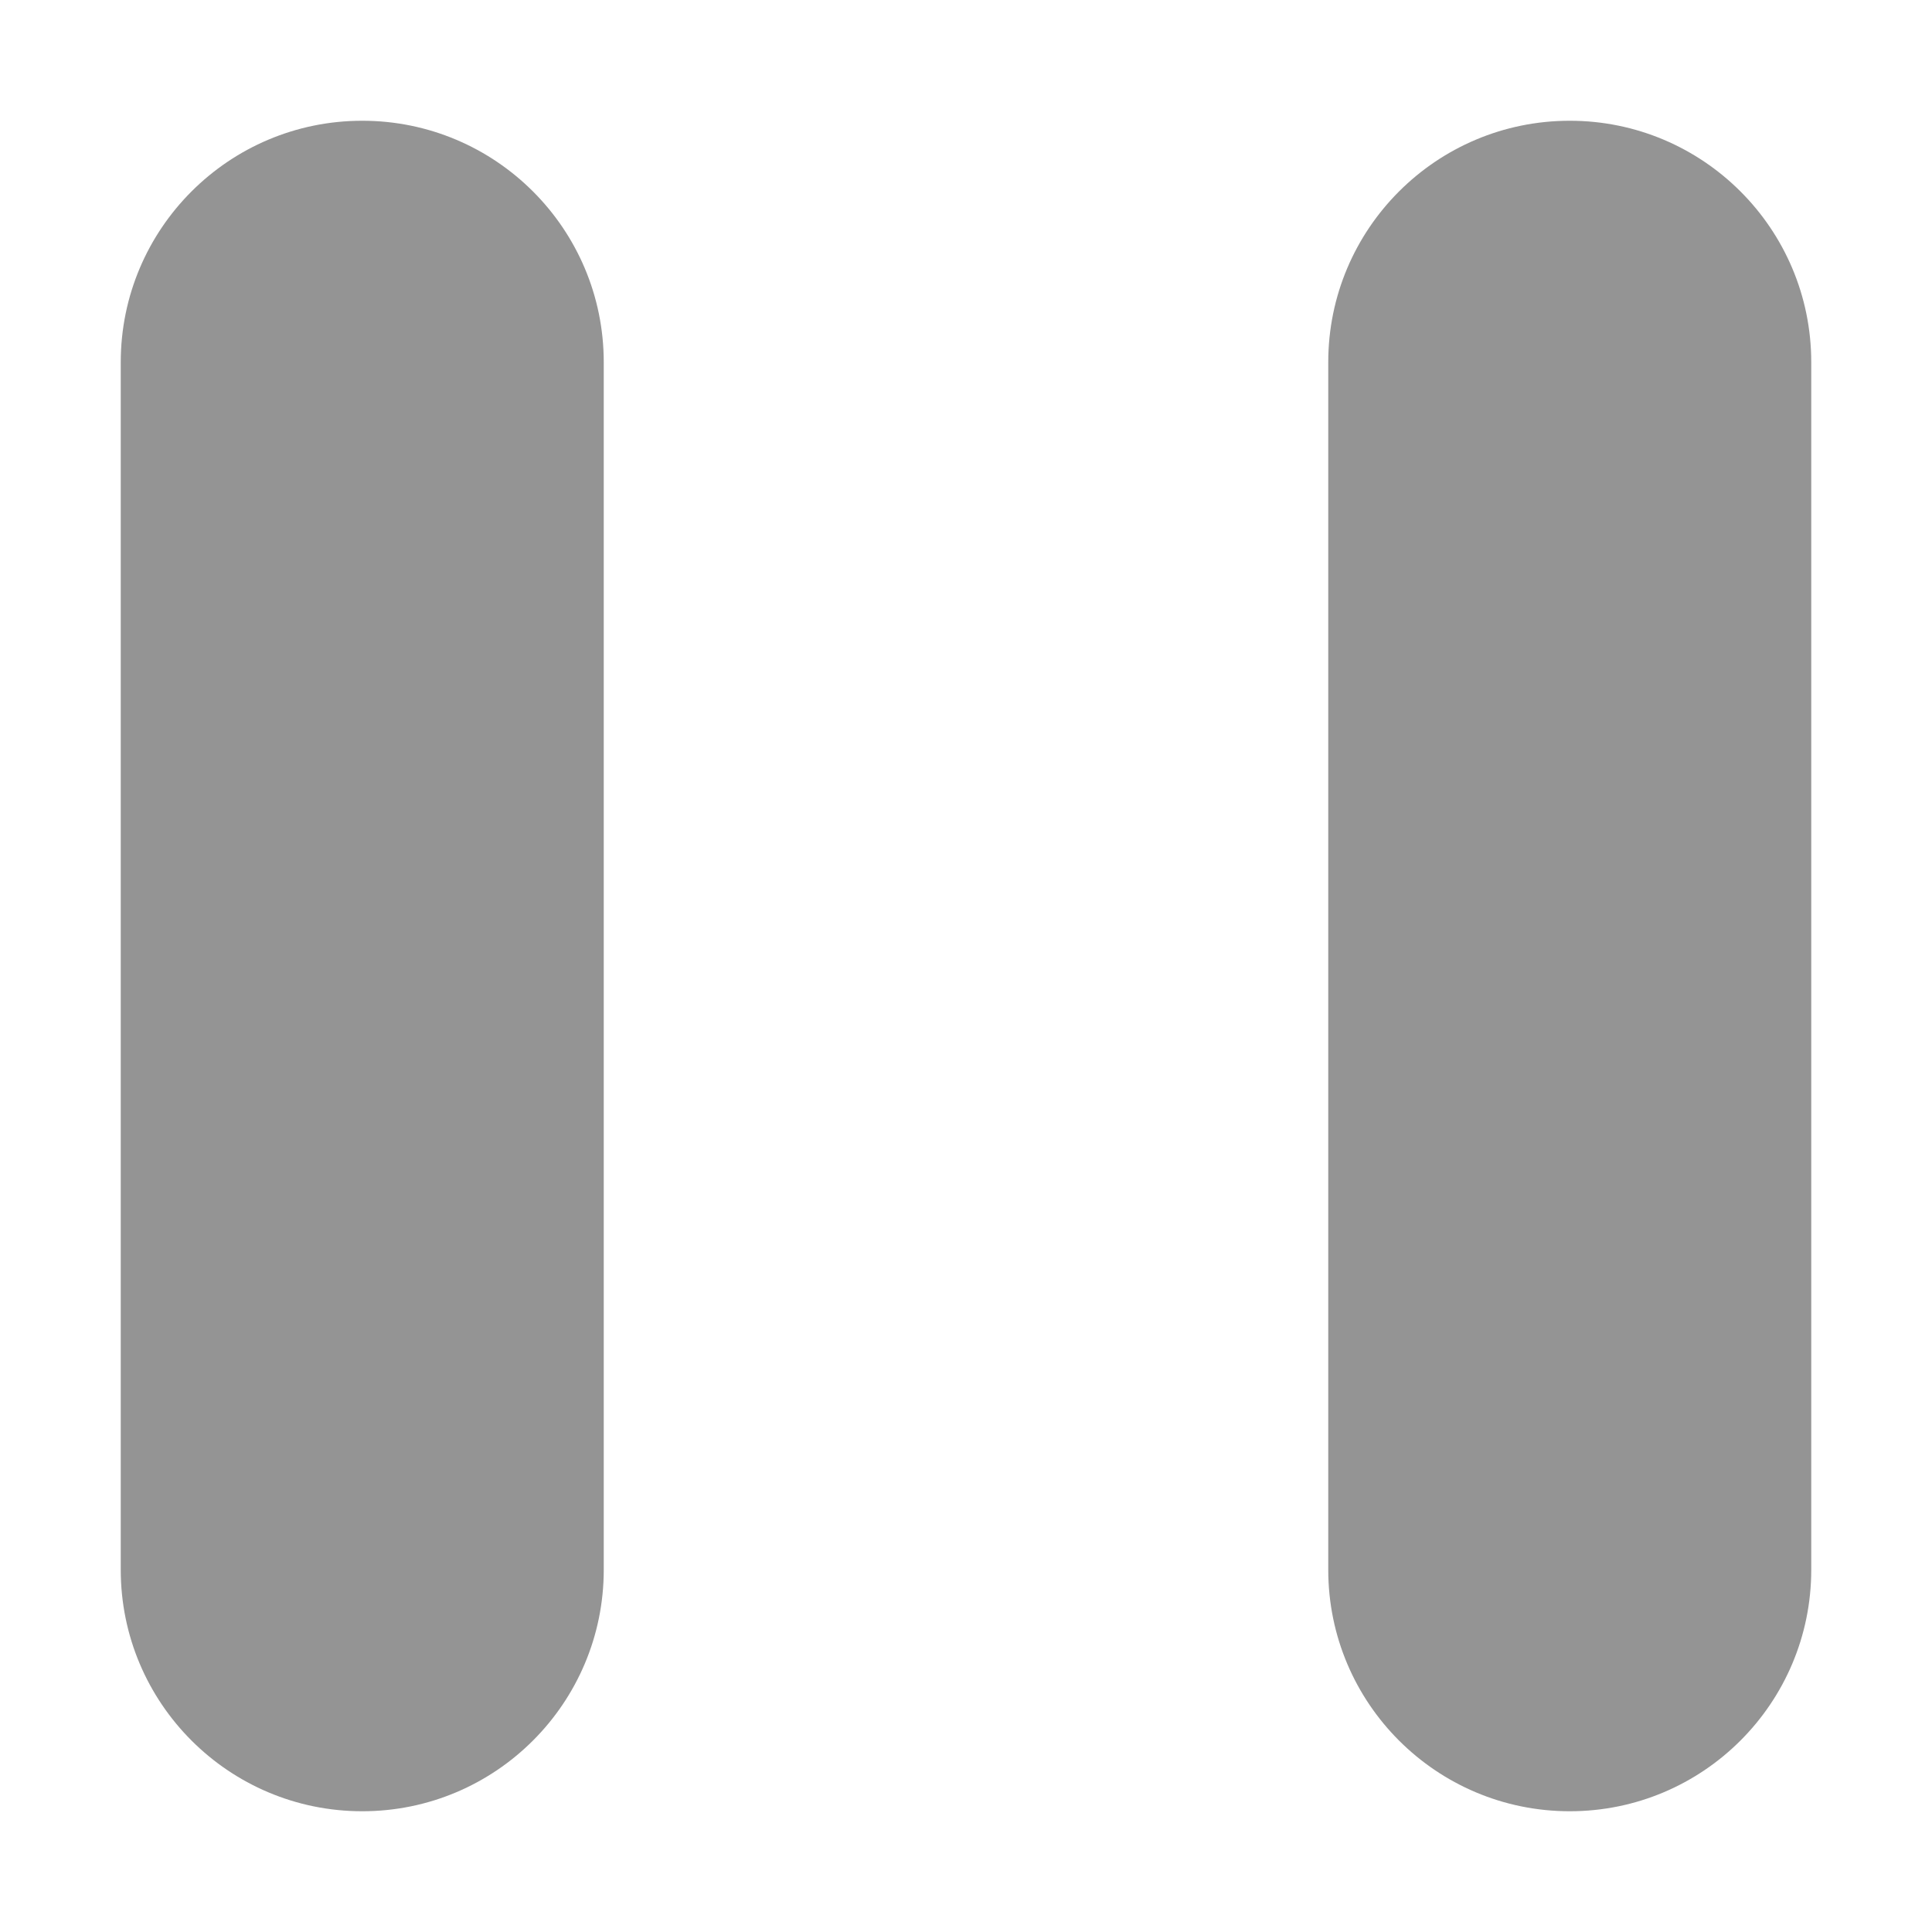
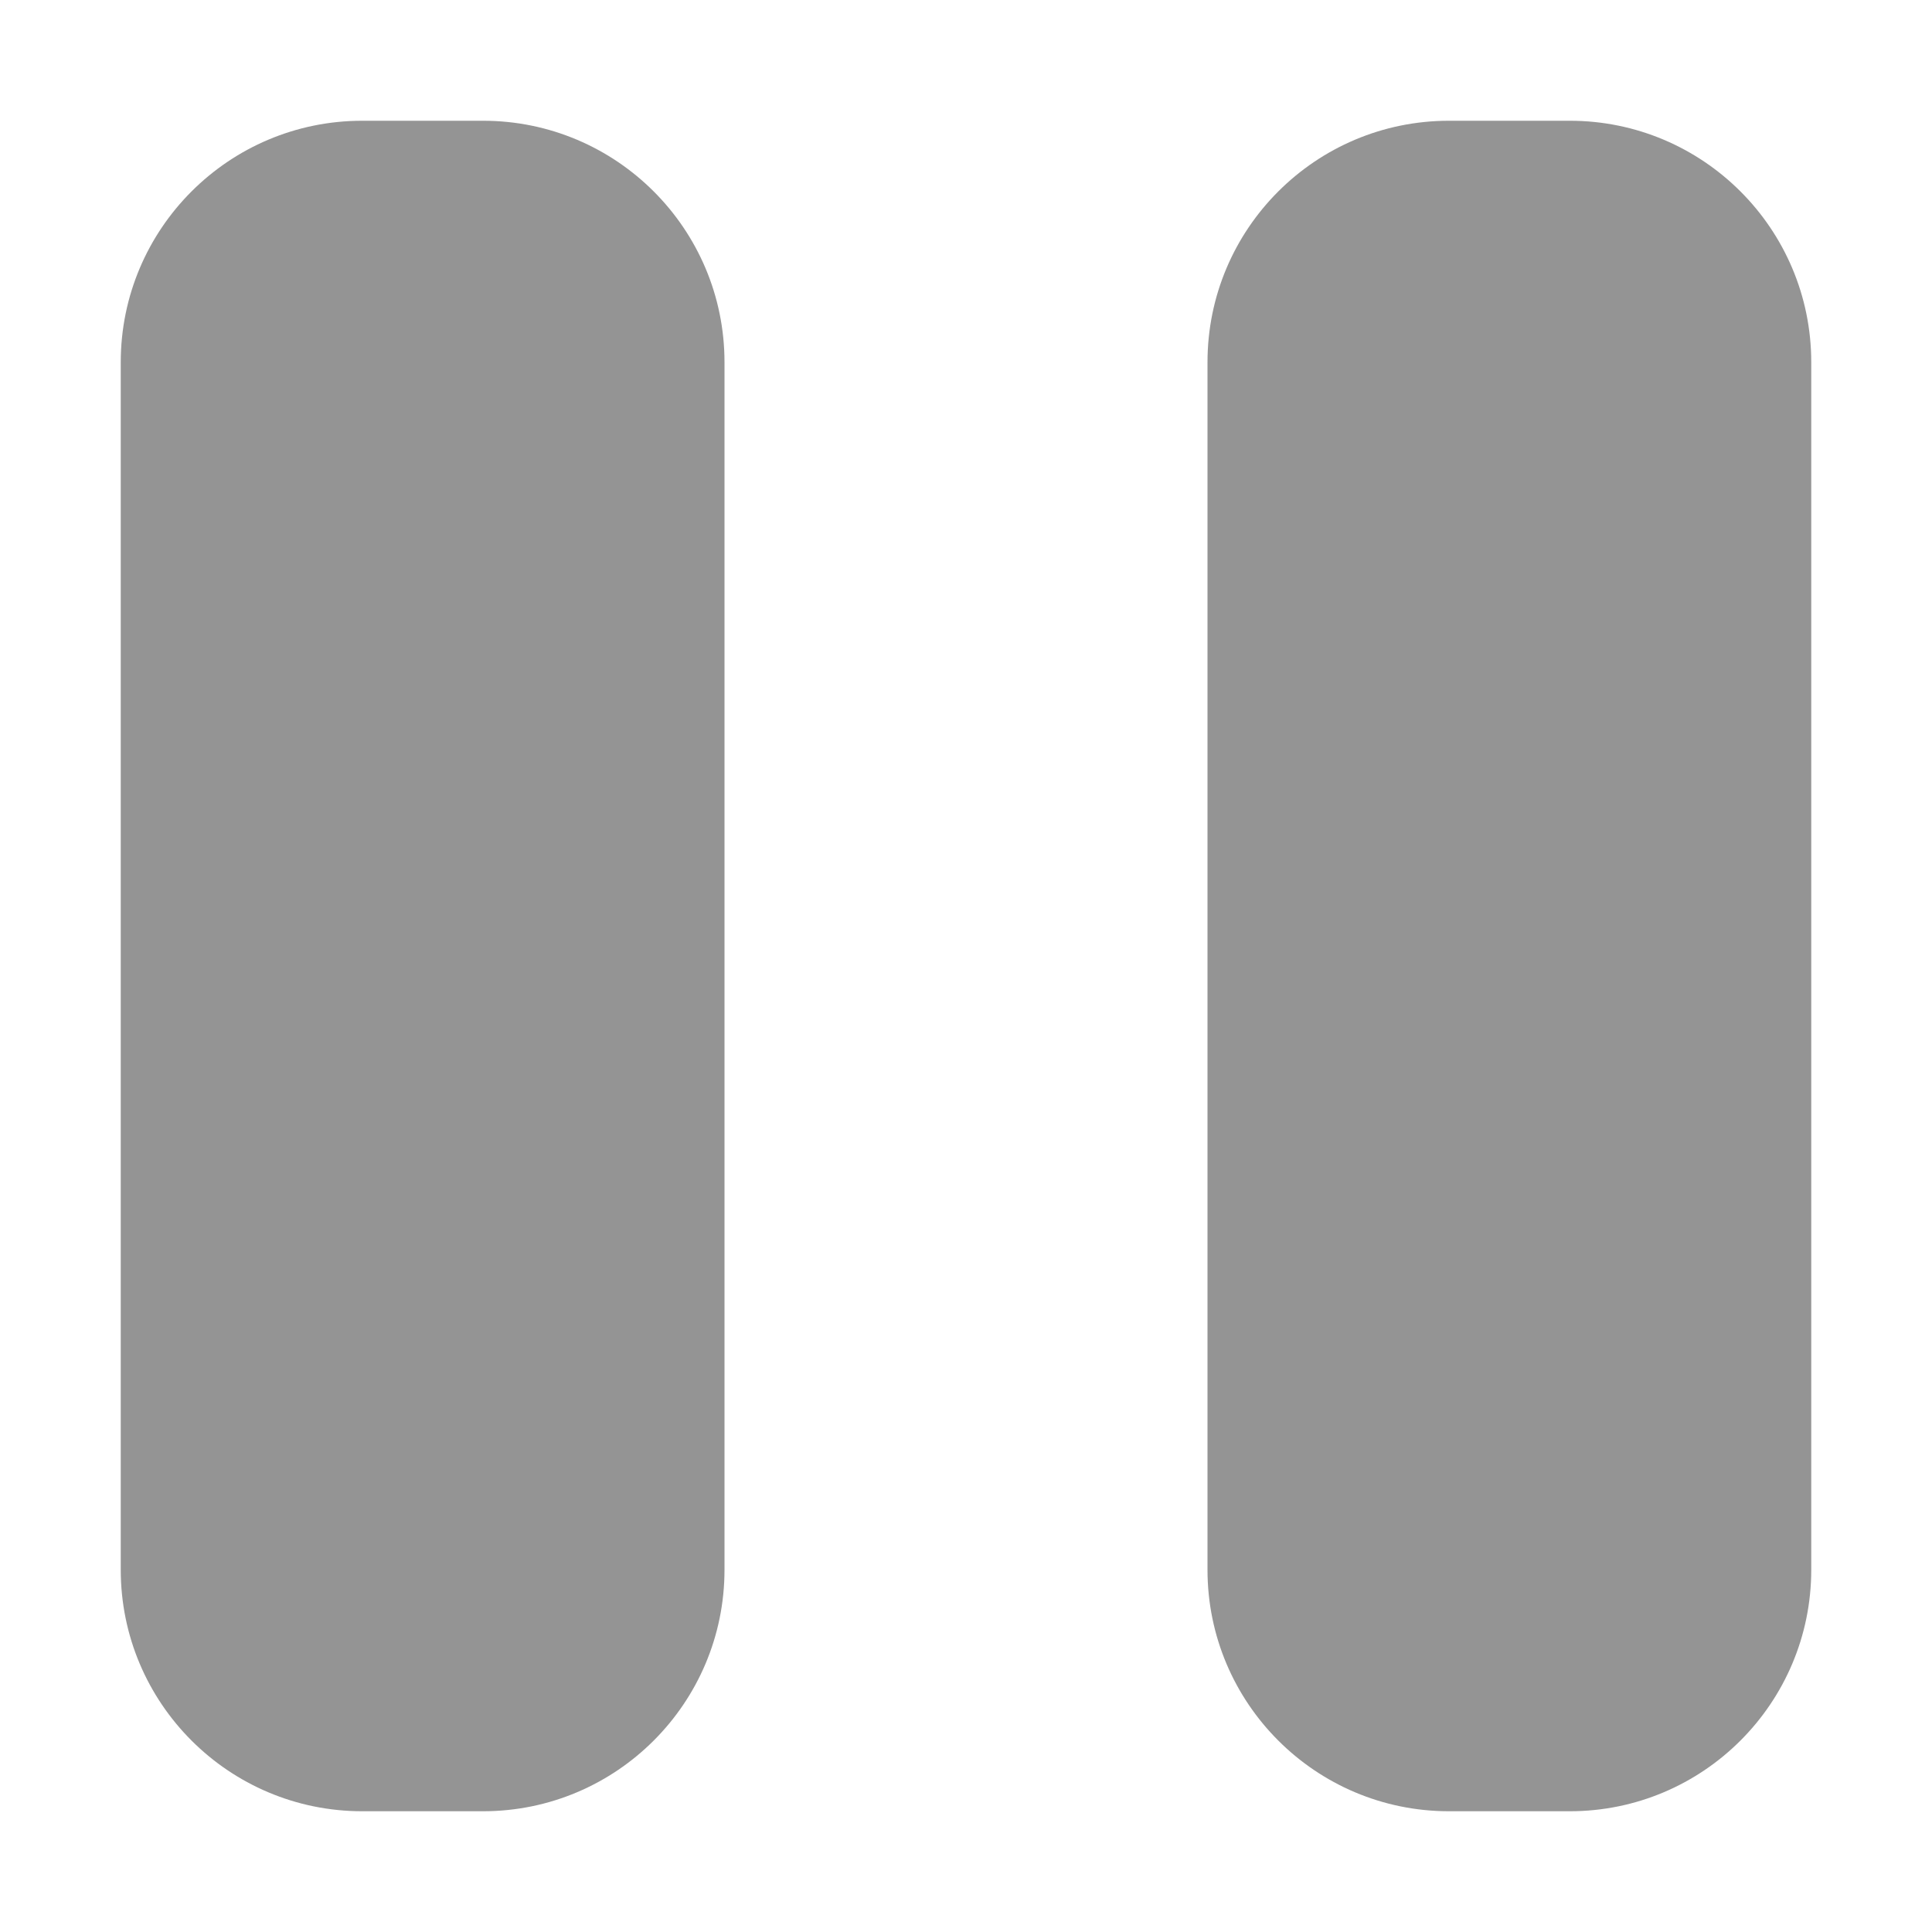
<svg xmlns="http://www.w3.org/2000/svg" id="a" width="16" height="16" viewBox="0 0 16 16">
-   <rect x="1" y="1" width="4" height="14" rx="2" ry="2" style="fill:#949494;" />
-   <rect x="11" y="1" width="4" height="14" rx="2" ry="2" style="fill:#949494;" />
+   <rect x="1" y="1" width="5" height="14" rx="2" ry="2" style="fill:#949494;" />
+   <rect x="10" y="1" width="5" height="14" rx="2" ry="2" style="fill:#949494;" />
</svg>
